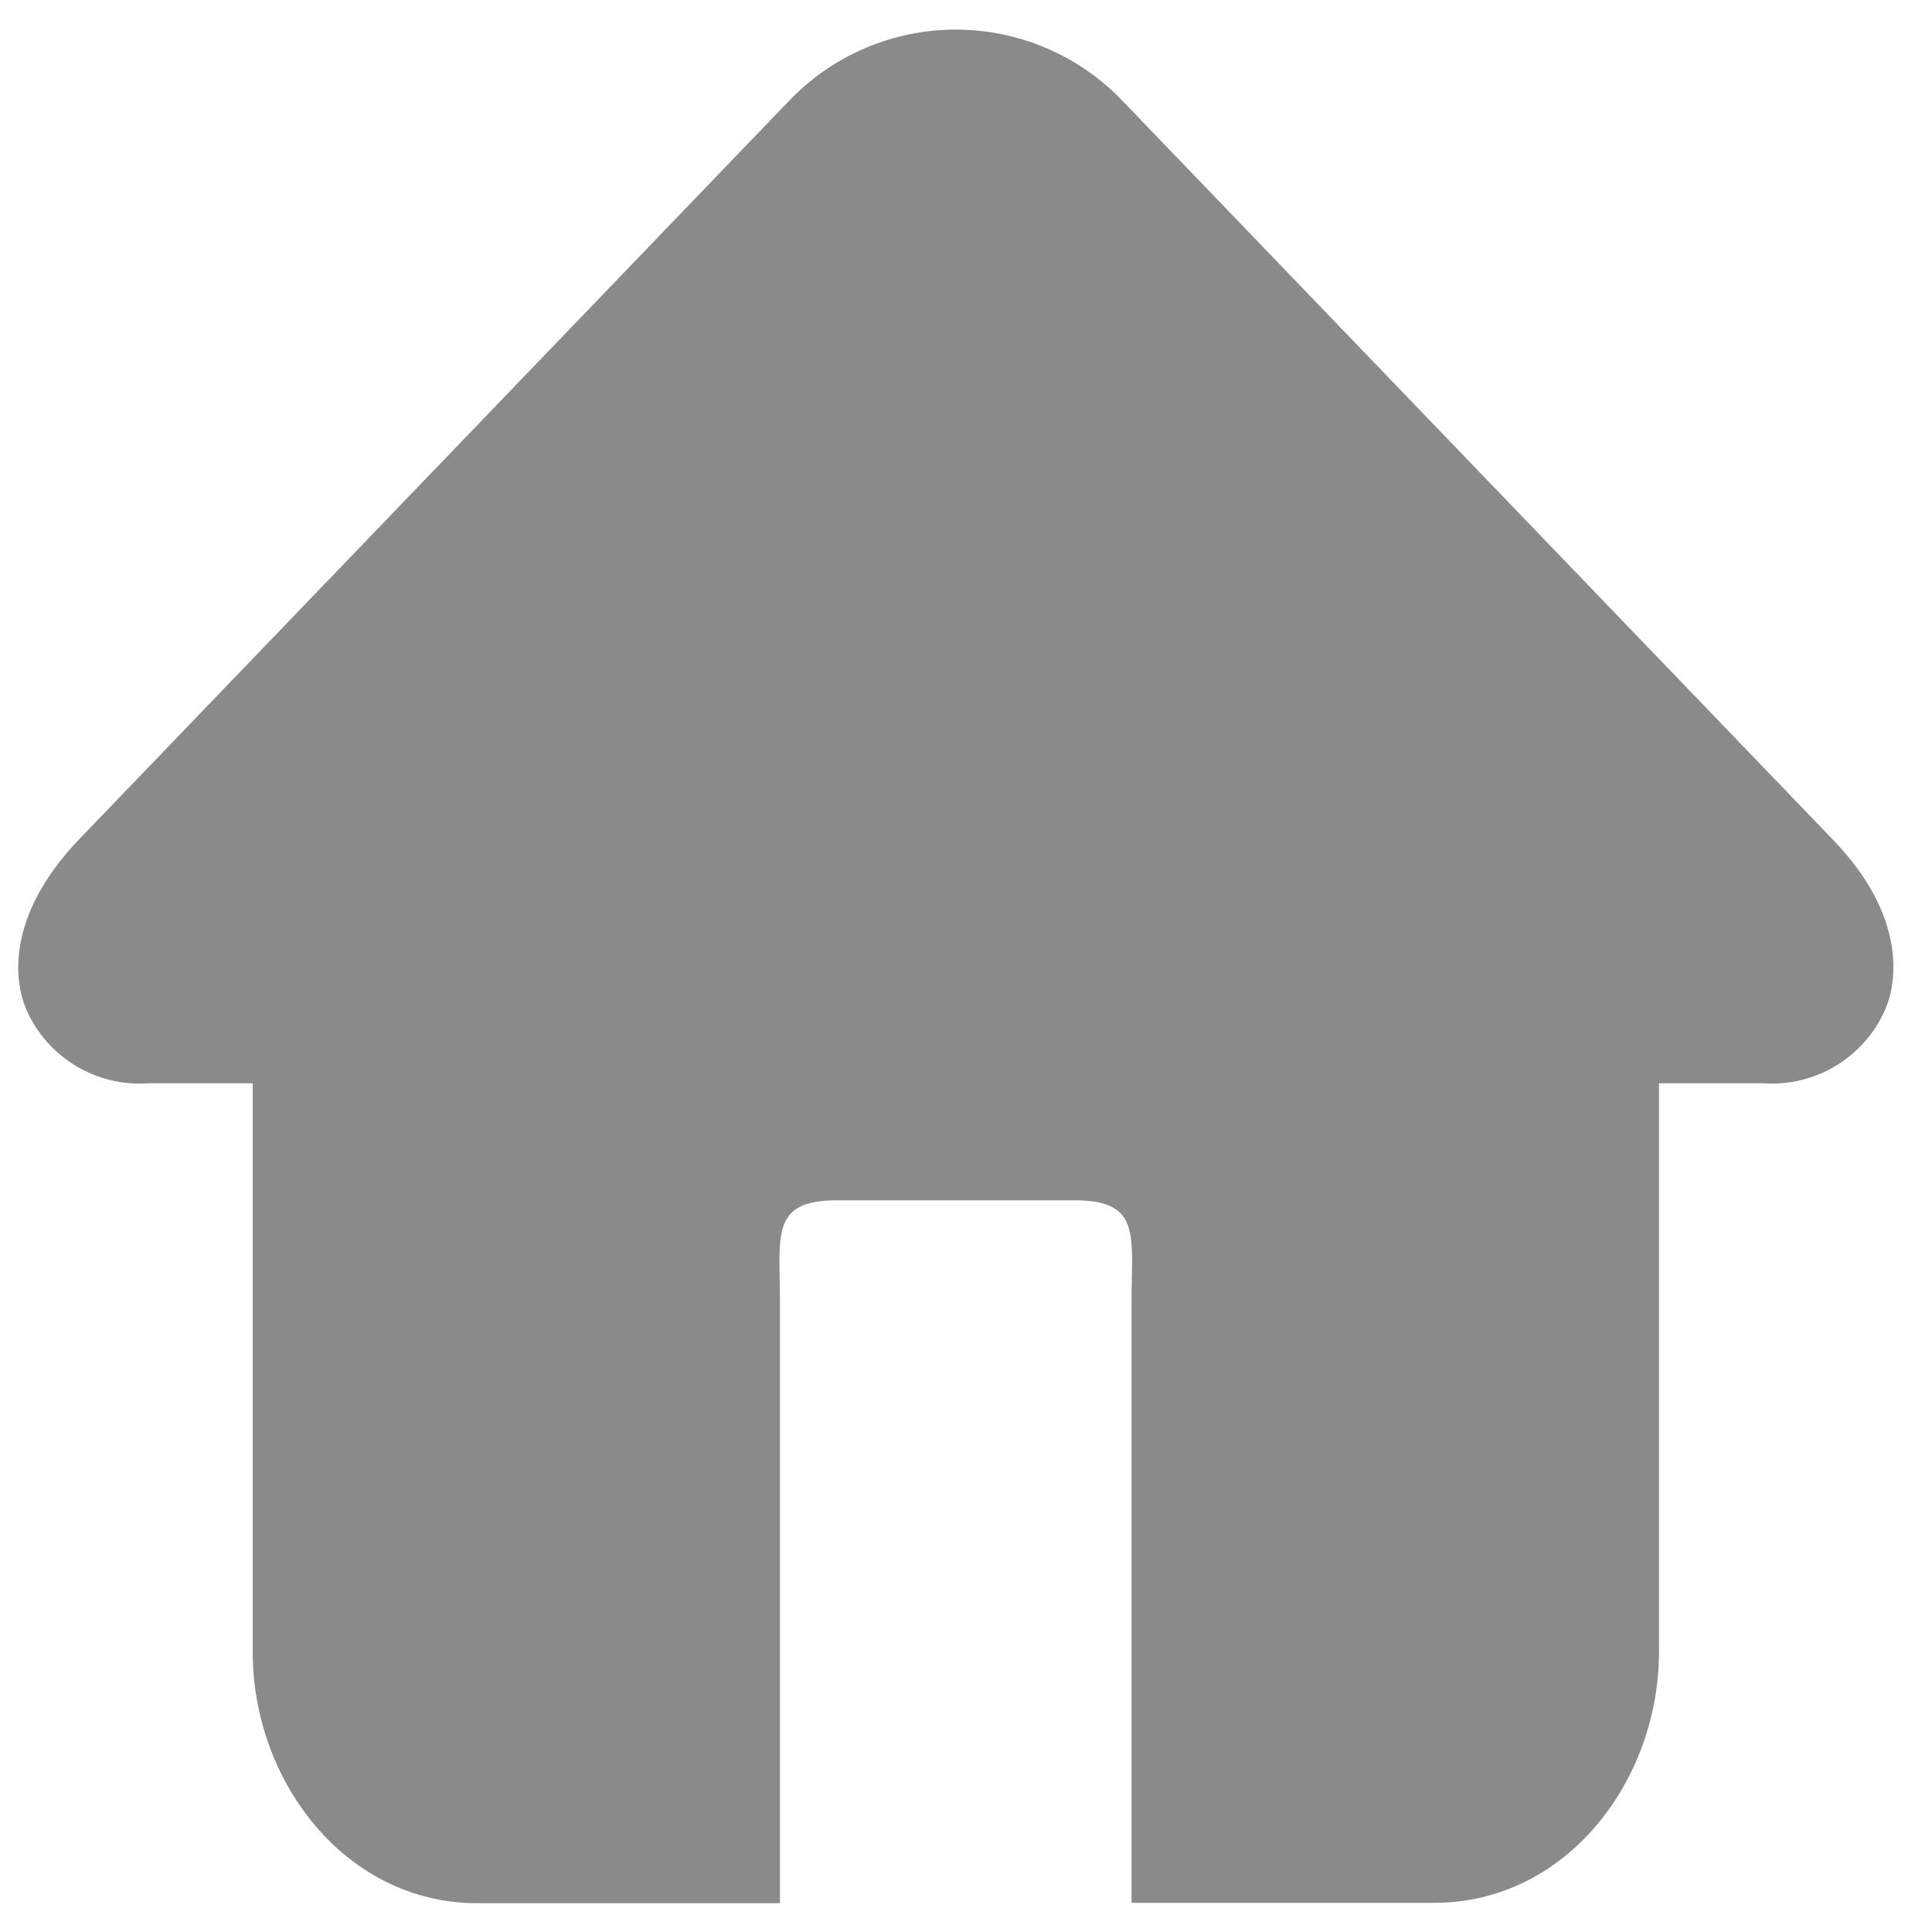
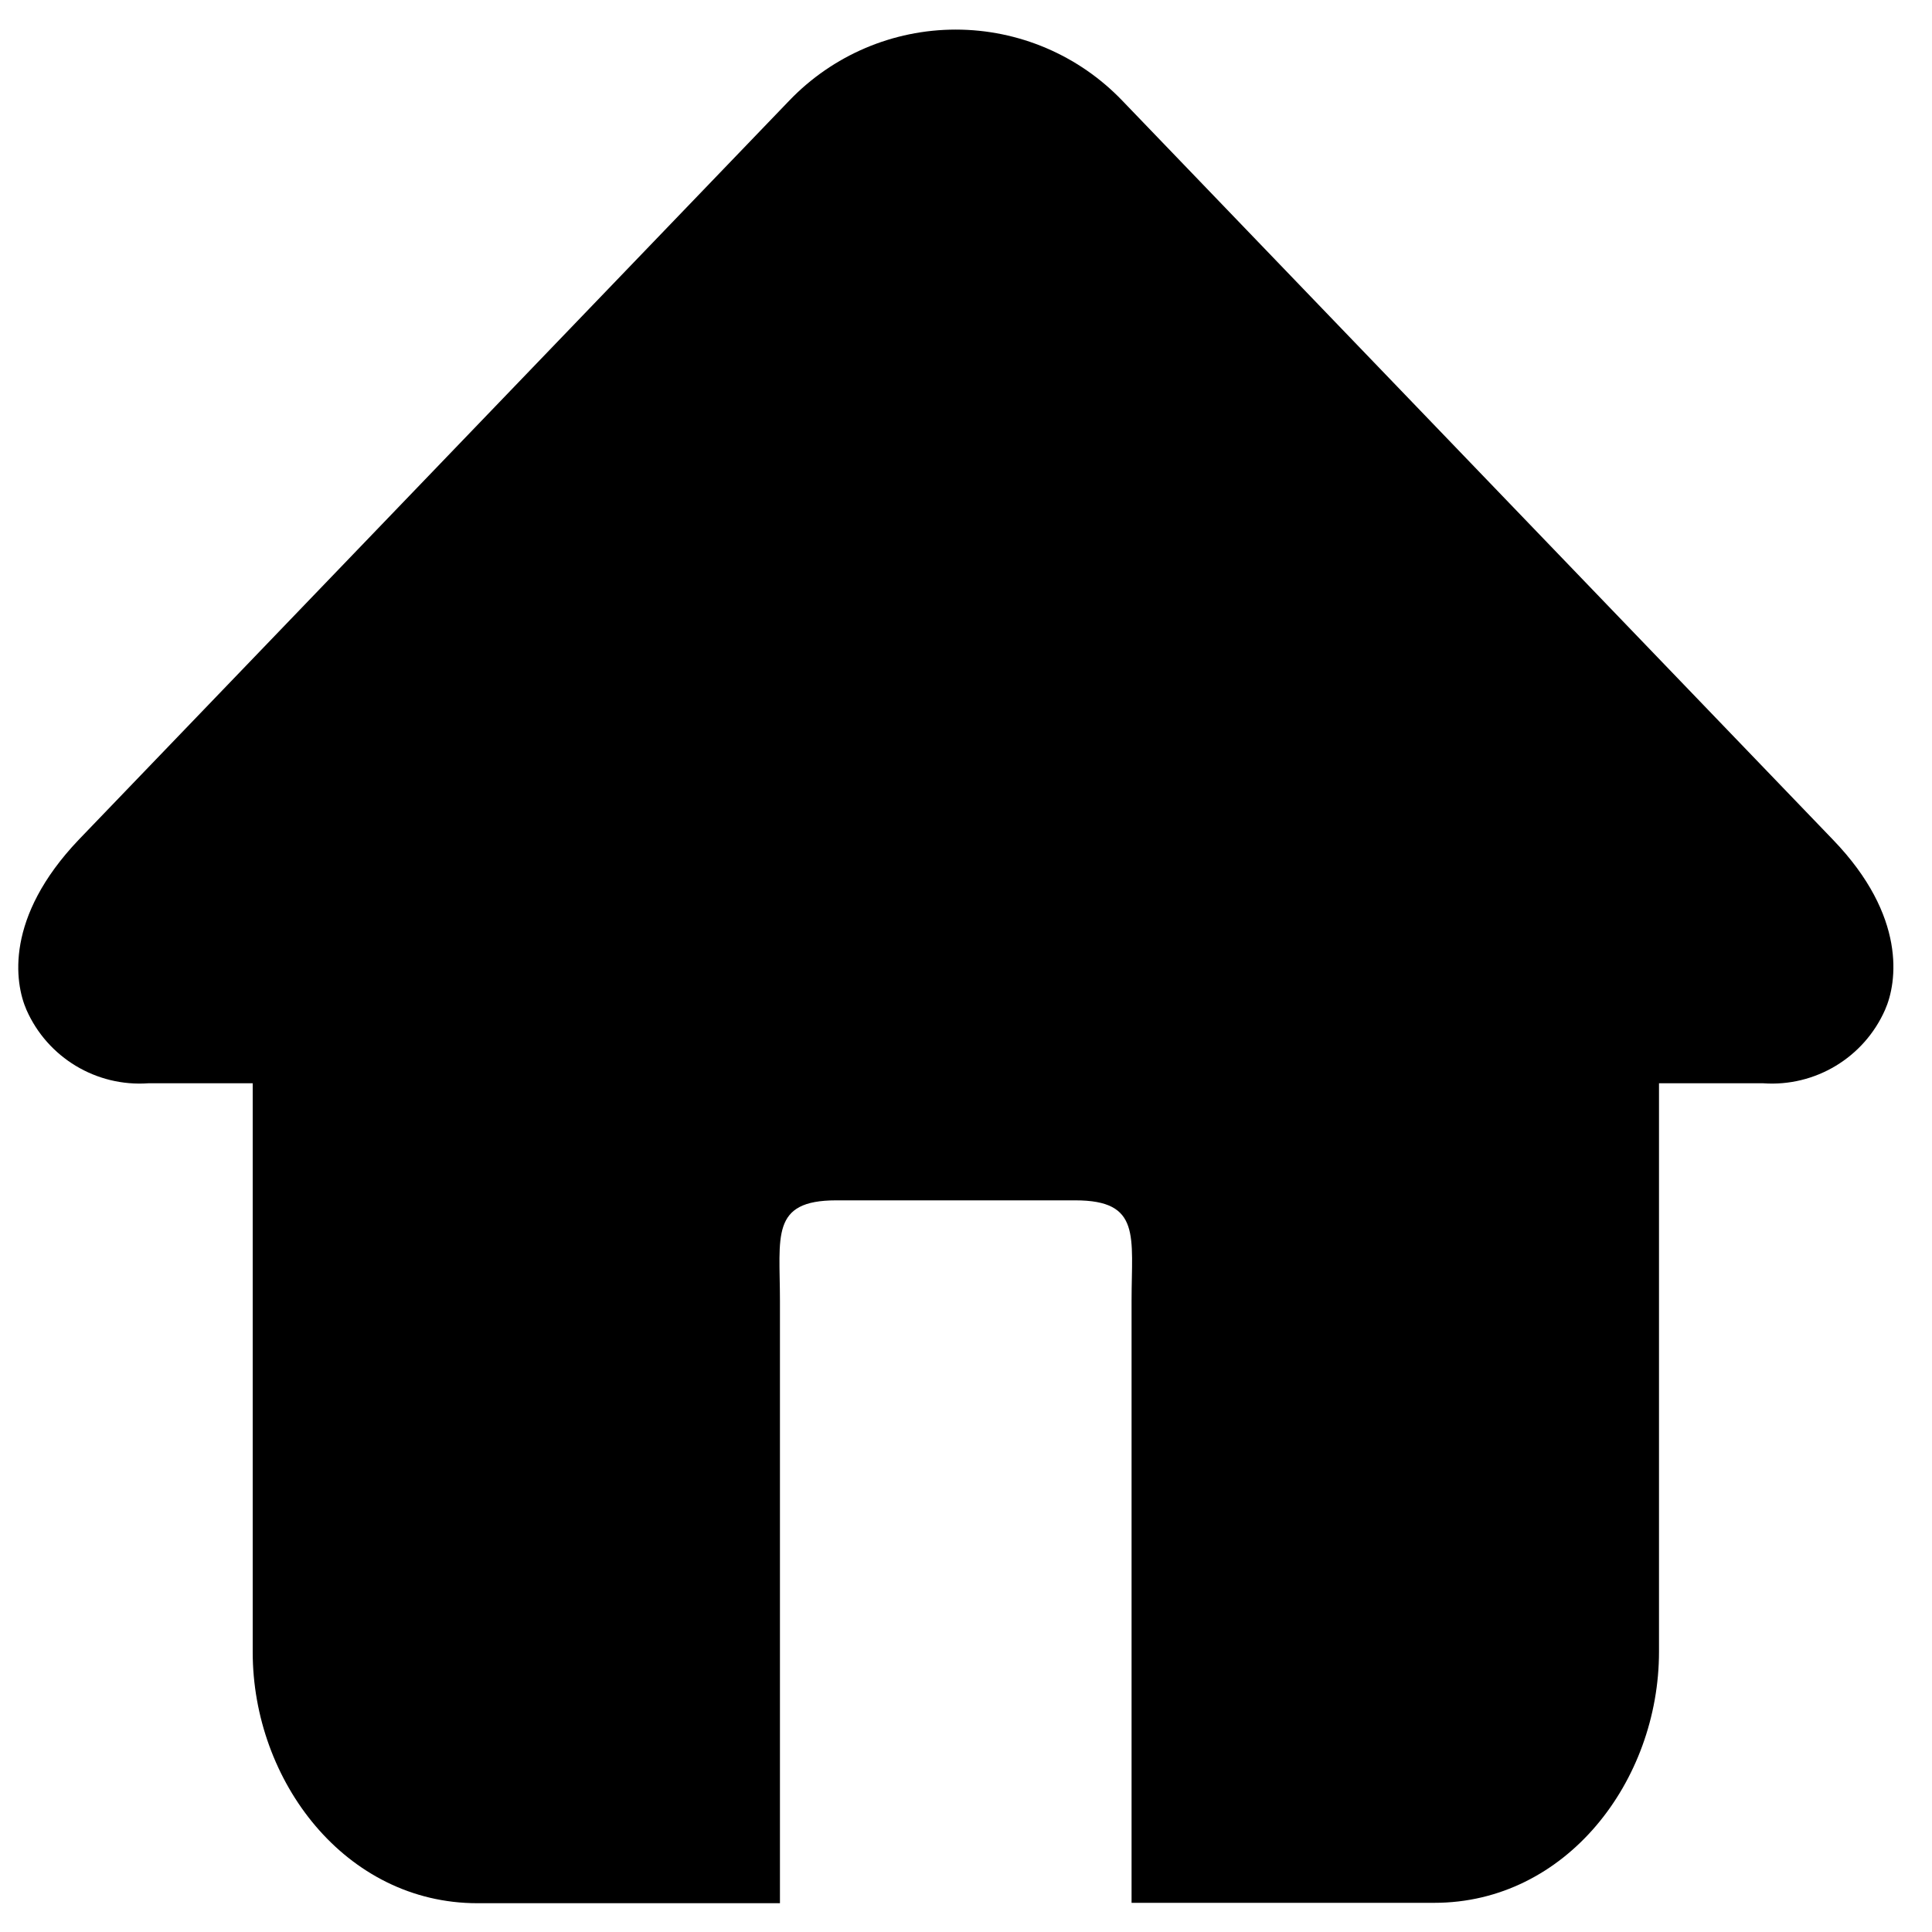
- <svg xmlns="http://www.w3.org/2000/svg" t="1588066924636" class="icon" viewBox="0 0 1024 1024" version="1.1" p-id="2242" width="200" height="200">
+ <svg xmlns="http://www.w3.org/2000/svg" t="1588084130003" class="icon" viewBox="0 0 1024 1024" version="1.1" p-id="1966" width="200" height="200">
  <defs>
    <style type="text/css" />
  </defs>
-   <path d="M971.674 445.235L594.842 53.35a122.266 122.266 0 0 0-176.538 0L41.574 445.235c-38.912 40.96-33.894 75.469-27.546 90.01a65.536 65.536 0 0 0 64.614 38.912h55.296v301.466c0 68.403 49.152 133.12 119.091 133.12h160.358V689.459c0-34.202-5.12-53.248 29.798-53.248h126.771c35.021 0 29.798 19.046 29.798 53.248v319.078h160.461c69.837 0 119.091-64.512 119.091-133.12V574.157h55.194a65.536 65.536 0 0 0 64.614-38.912c6.451-14.541 11.469-49.562-27.443-90.01z" fill="#8a8a8a" p-id="2243" data-spm-anchor-id="a313x.7781069.0.i5" />
+   <path d="M971.674 445.235L594.842 53.35a122.266 122.266 0 0 0-176.538 0L41.574 445.235c-38.912 40.96-33.894 75.469-27.546 90.01a65.536 65.536 0 0 0 64.614 38.912h55.296v301.466c0 68.403 49.152 133.12 119.091 133.12h160.358V689.459c0-34.202-5.12-53.248 29.798-53.248h126.771c35.021 0 29.798 19.046 29.798 53.248v319.078h160.461c69.837 0 119.091-64.512 119.091-133.12V574.157h55.194a65.536 65.536 0 0 0 64.614-38.912c6.451-14.541 11.469-49.562-27.443-90.01z" fill="#000000" p-id="1967" />
</svg>
